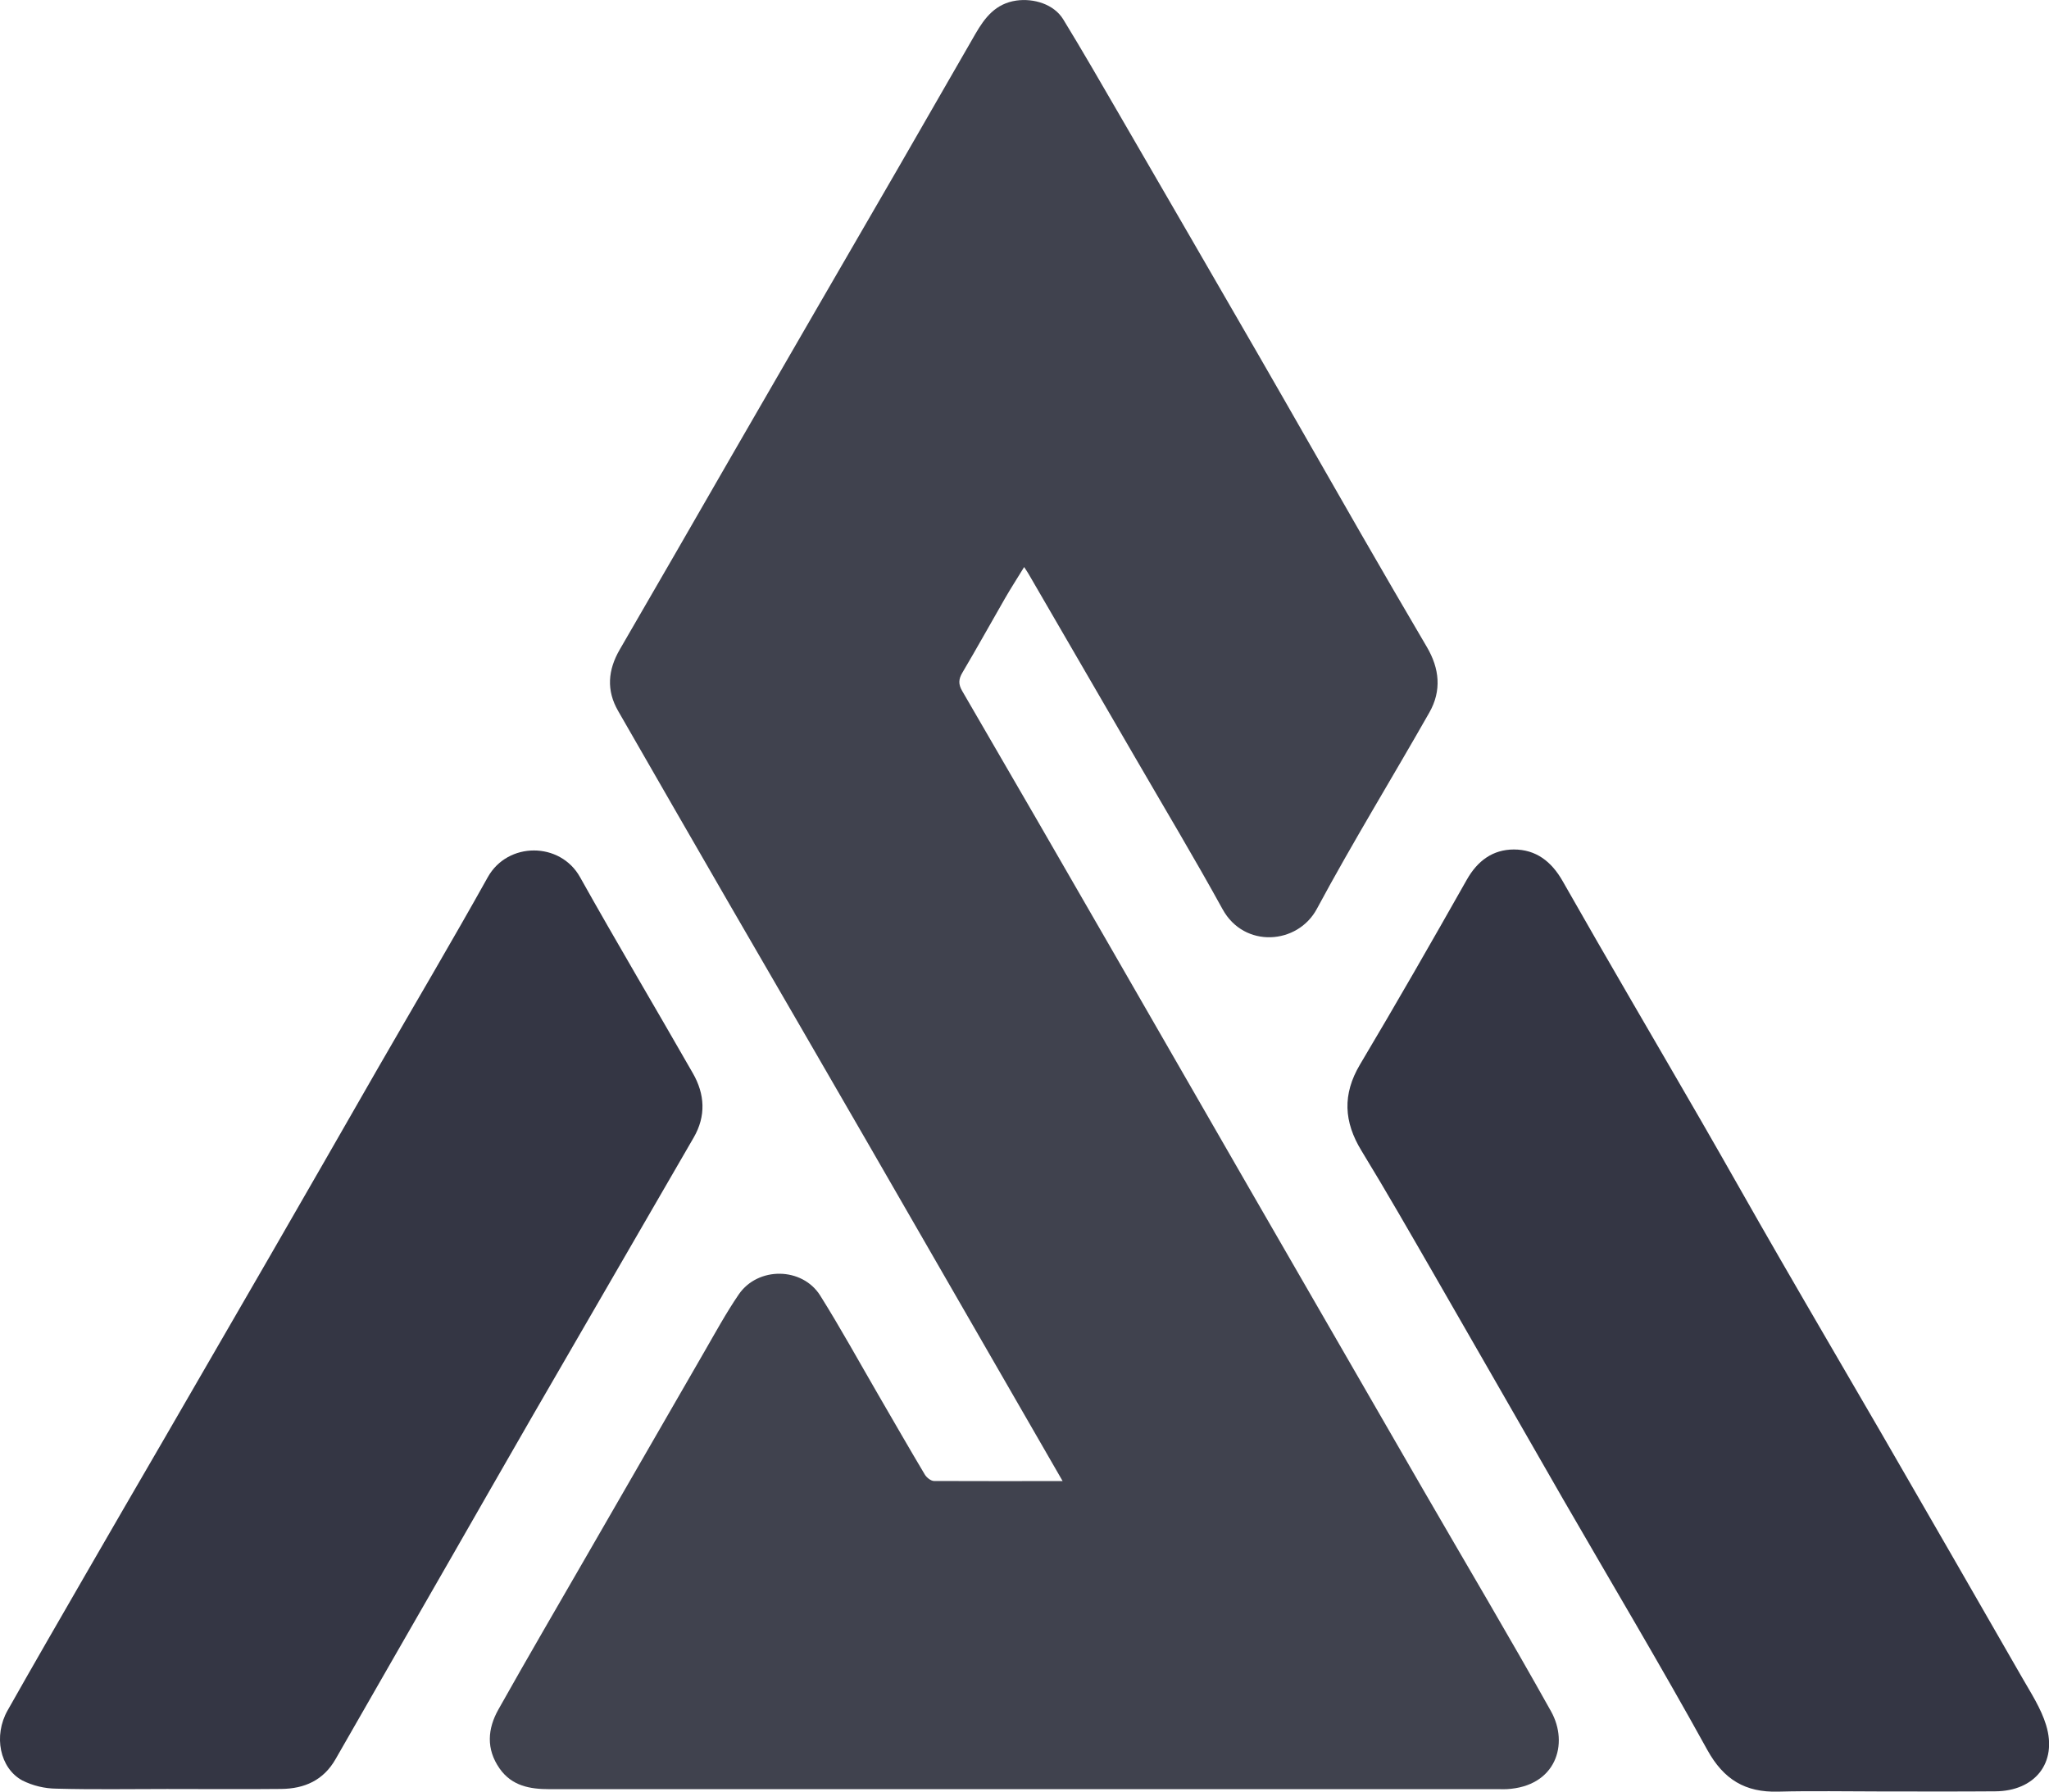
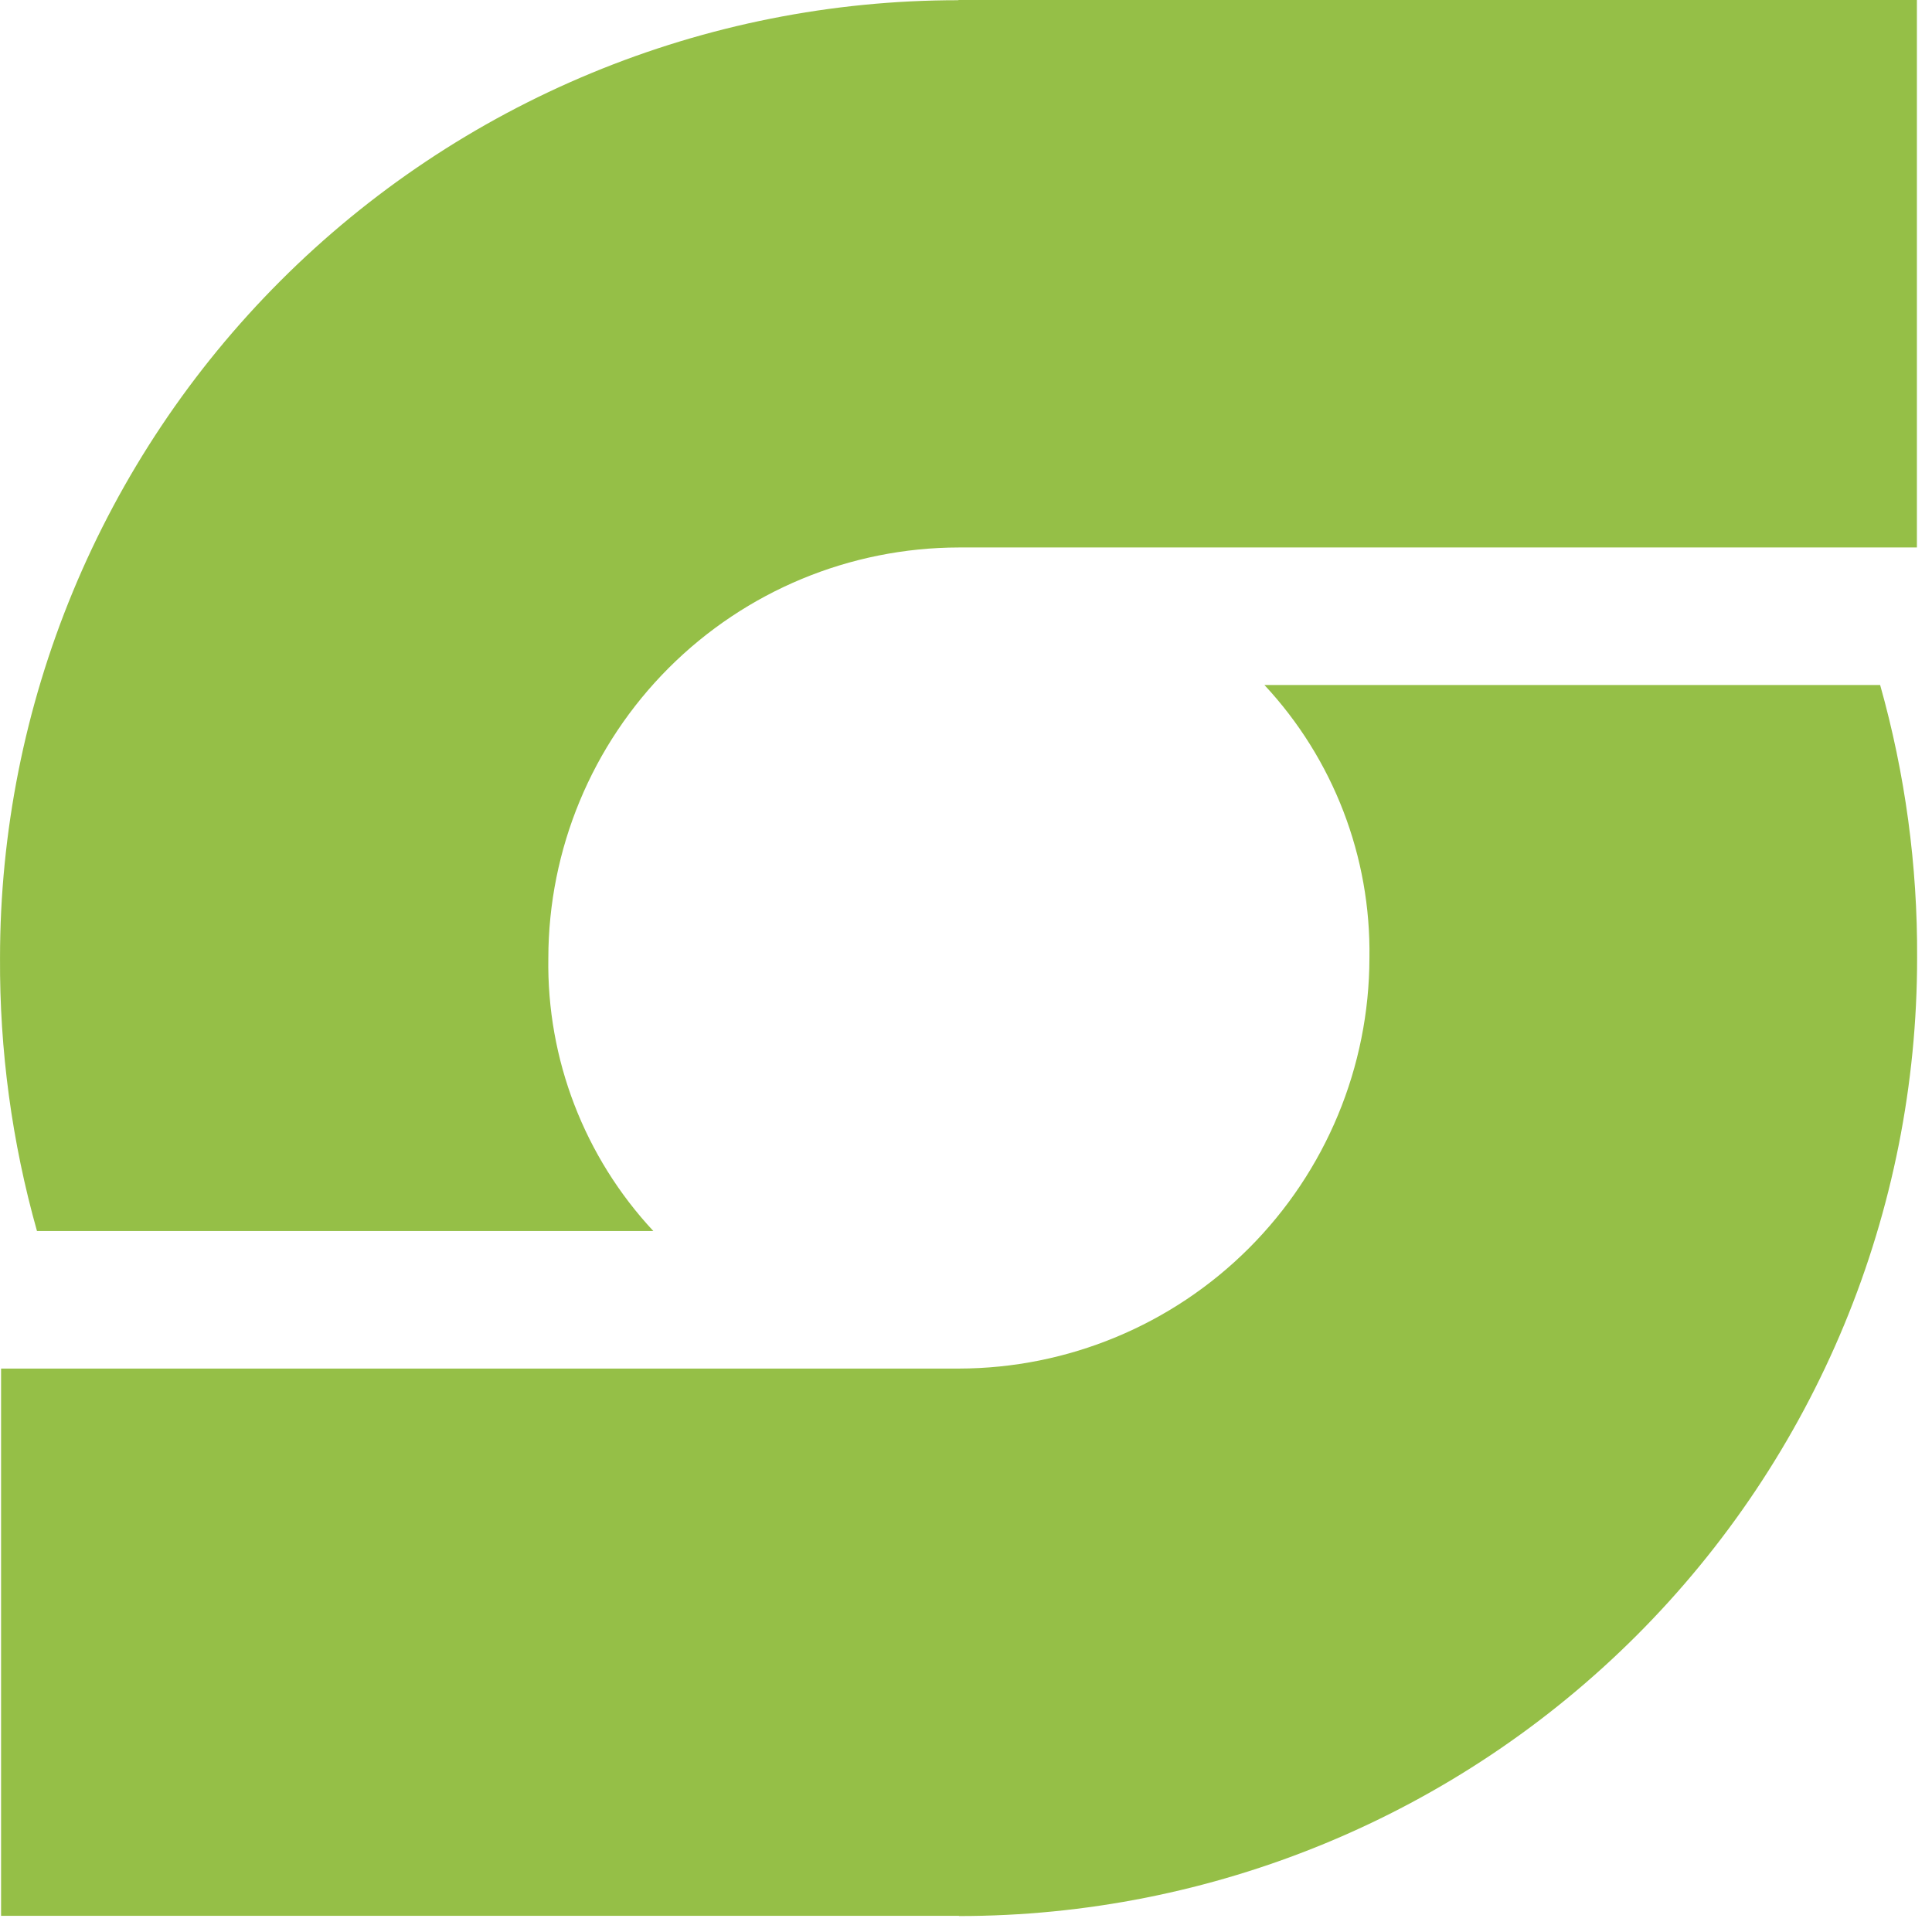
- <svg xmlns="http://www.w3.org/2000/svg" viewBox="0 0 853.11 746.17">
-   <path class="path" fill="#40424e" d="M442.43 616.81 416.6 572q-27.76-48.24-55.59-96.47-28.64-49.58-57.38-99.1-23.18-40.12-46.25-80.31c-5-8.64-4.27-17.11.65-25.6q23.51-40.54 46.85-81.16 34.66-60 69.37-119.88c10.66-18.44 21.21-36.94 31.87-55.38 3.91-6.76 8.39-12.62 17.08-13.87 7.23-1 15.59 1.49 19.49 7.84 8.06 13.17 15.75 26.56 23.5 39.92q28.87 49.76 57.65 99.61c14.37 24.91 28.57 49.93 42.91 74.85q13.55 23.55 27.33 47c5.3 9 6.18 18.22 1.06 27.24-15.51 27.33-32 54.14-46.85 81.8-8 14.94-30.24 16.56-39.25.19-11.72-21.3-24.23-42.17-36.42-63.21q-22.18-38.26-44.4-76.5c-.42-.73-.91-1.41-1.81-2.82-2.88 4.69-5.52 8.79-7.95 13-5.94 10.3-11.68 20.71-17.74 30.94-1.65 2.78-1.76 4.84-.09 7.7q30.92 53.18 61.6 106.5 28.87 50.08 57.67 100.2 36.17 62.76 72.4 125.49c17.85 30.9 36.1 61.57 53.48 92.73 7.56 13.54 2.08 31.34-18.54 32.41-1.07.06-2.14 0-3.21 0h-395.3c-8 0-15.6-1.29-20.72-8.6-5.7-8.15-5-16.6-.48-24.62 12.34-22 25.08-43.75 37.66-65.6q23.93-41.53 47.89-83.05c4.71-8.14 9.22-16.45 14.52-24.2 8-11.63 26.42-11.43 33.91.52 8.48 13.53 16.18 27.55 24.2 41.36 6.42 11.05 12.77 22.15 19.32 33.13.75 1.27 2.54 2.71 3.87 2.72 17.45.09 34.94.03 53.53.03Z" />
-   <path fill="#343644" d="M783.1 746.07c-14.26 0-28.54-.29-42.79.08-13.65.36-22.62-5-29.46-17.37-19.37-35.12-39.94-69.59-60-104.35-18.01-31.36-36.01-62.83-54.07-94.17-9.85-17.07-19.63-34.18-29.91-51-7.37-12.06-8-23.49-.64-35.91 15.16-25.47 29.9-51.19 44.49-77 4.47-7.9 10.85-12.56 19.58-12.57 9.15 0 15.62 4.92 20.31 13.16 19 33.49 38.56 66.71 57.81 100.08 10.91 18.91 21.58 38 32.49 56.86 13.92 24.14 28 48.18 42 72.31q29.58 51.18 59 102.45c3.68 6.43 7.88 12.84 10 19.82 4.81 15.79-4.78 27.46-21.16 27.56-15.91.13-31.78.05-47.65.05Zm-713.57-1.01c-15.33 0-30.67.27-46-.15a32.51 32.51 0 0 1-14.24-3.42c-9.43-5.14-12.07-18.64-6.14-29.14 10.64-18.86 21.49-37.6 32.31-56.36q16.38-28.39 32.84-56.67 22-38 44-76.06 22.62-39.23 45.12-78.52c15.24-26.47 30.8-52.75 45.67-79.42 8.29-14.86 30.13-14.81 38.39-.06 15.34 27.42 31.42 54.44 47 81.71 5 8.72 5.53 17.81.35 26.76q-33.59 58.09-67.23 116.15c-11.19 19.36-22.24 38.81-33.39 58.2-16.12 28.17-32.37 56.27-48.49 84.52-5.07 8.89-13 12.31-22.58 12.43-15.87.17-31.74.02-47.61.03Z" />
+ <svg xmlns="http://www.w3.org/2000/svg" fill="currentColor" viewBox="0 0 92 92">
+   <path d="M45.661 0h45.62v26.07h-45.62c-5.183.008-10.15 2.07-13.815 5.735-3.665 3.665-5.727 8.633-5.735 13.815-.077 4.817 1.715 9.476 5 13H1.761c-1.192-4.23-1.784-8.606-1.76-13 0-5.99 1.18-11.921 3.472-17.454 2.292-5.534 5.652-10.562 9.887-14.797 4.235-4.235 9.263-7.595 14.797-9.887C33.69 1.19 39.621.01 45.611.01L45.661 0Zm0 91.23H.051V65.17H45.661c5.183-.008 10.151-2.07 13.815-5.735s5.727-8.633 5.735-13.815c.077-4.817-1.715-9.476-5-13h29.32c1.192 4.23 1.784 8.606 1.76 13 .001 5.991-1.178 11.924-3.47 17.459-2.292 5.535-5.652 10.565-9.889 14.802-4.237 4.236-9.266 7.597-14.802 9.889-5.535 2.292-11.468 3.471-17.46 3.47l-.01-.01Z" fill="#95BF47" />
</svg>
